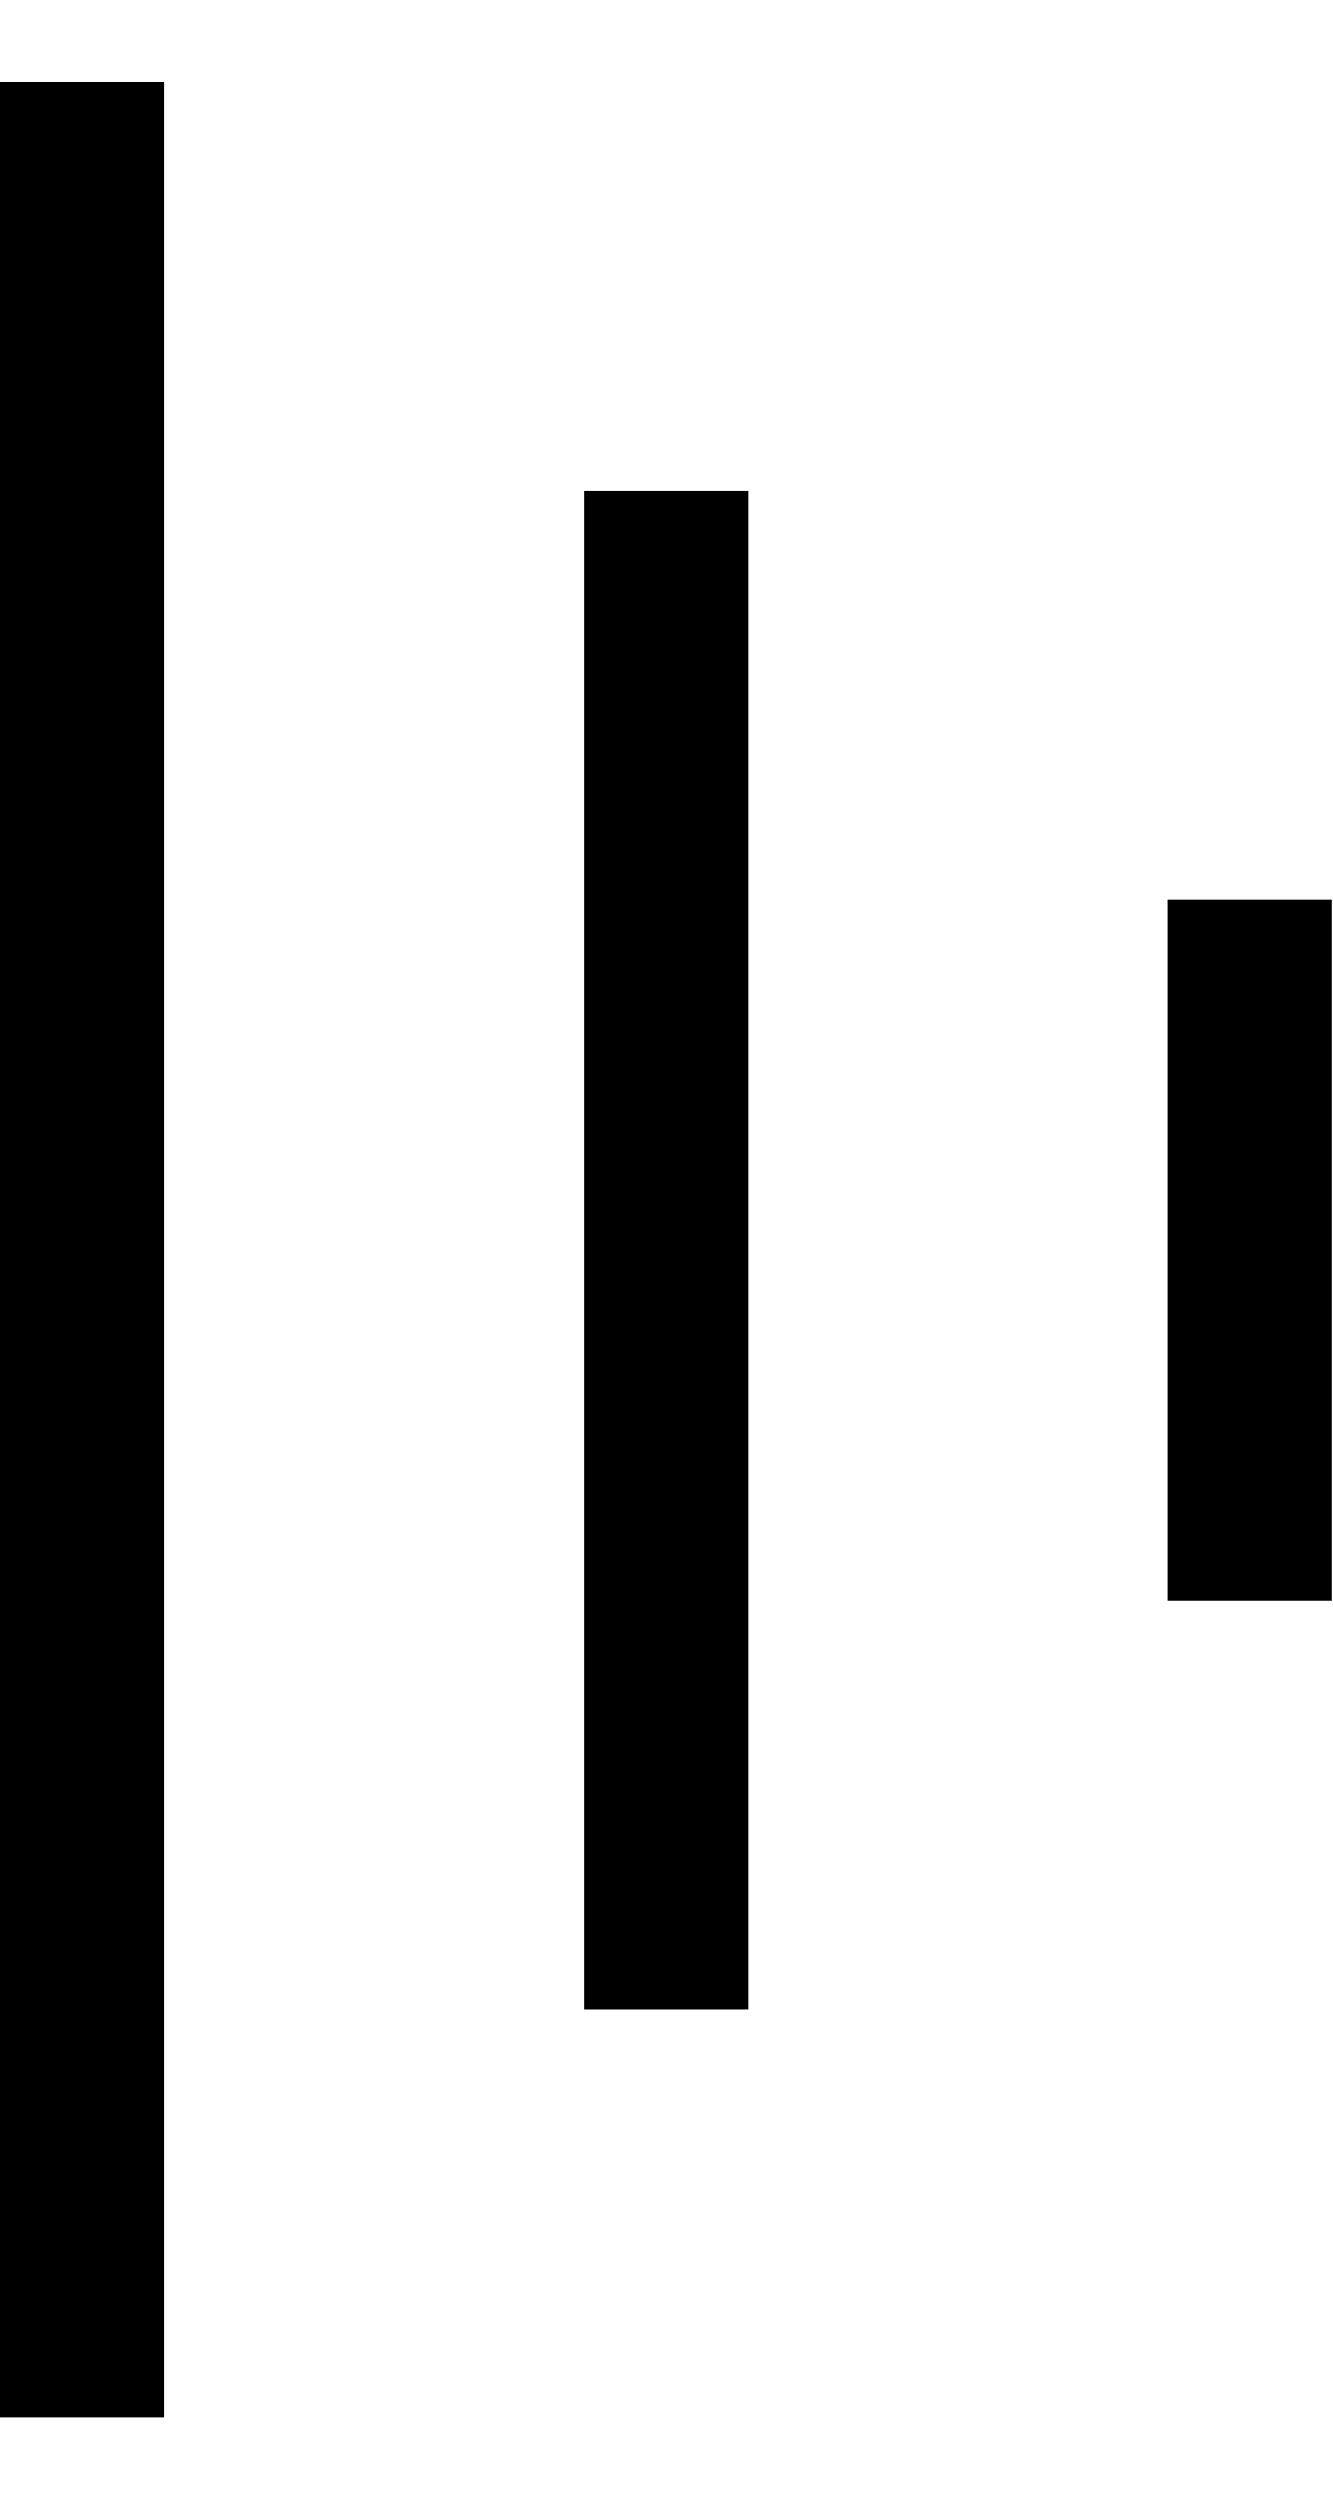
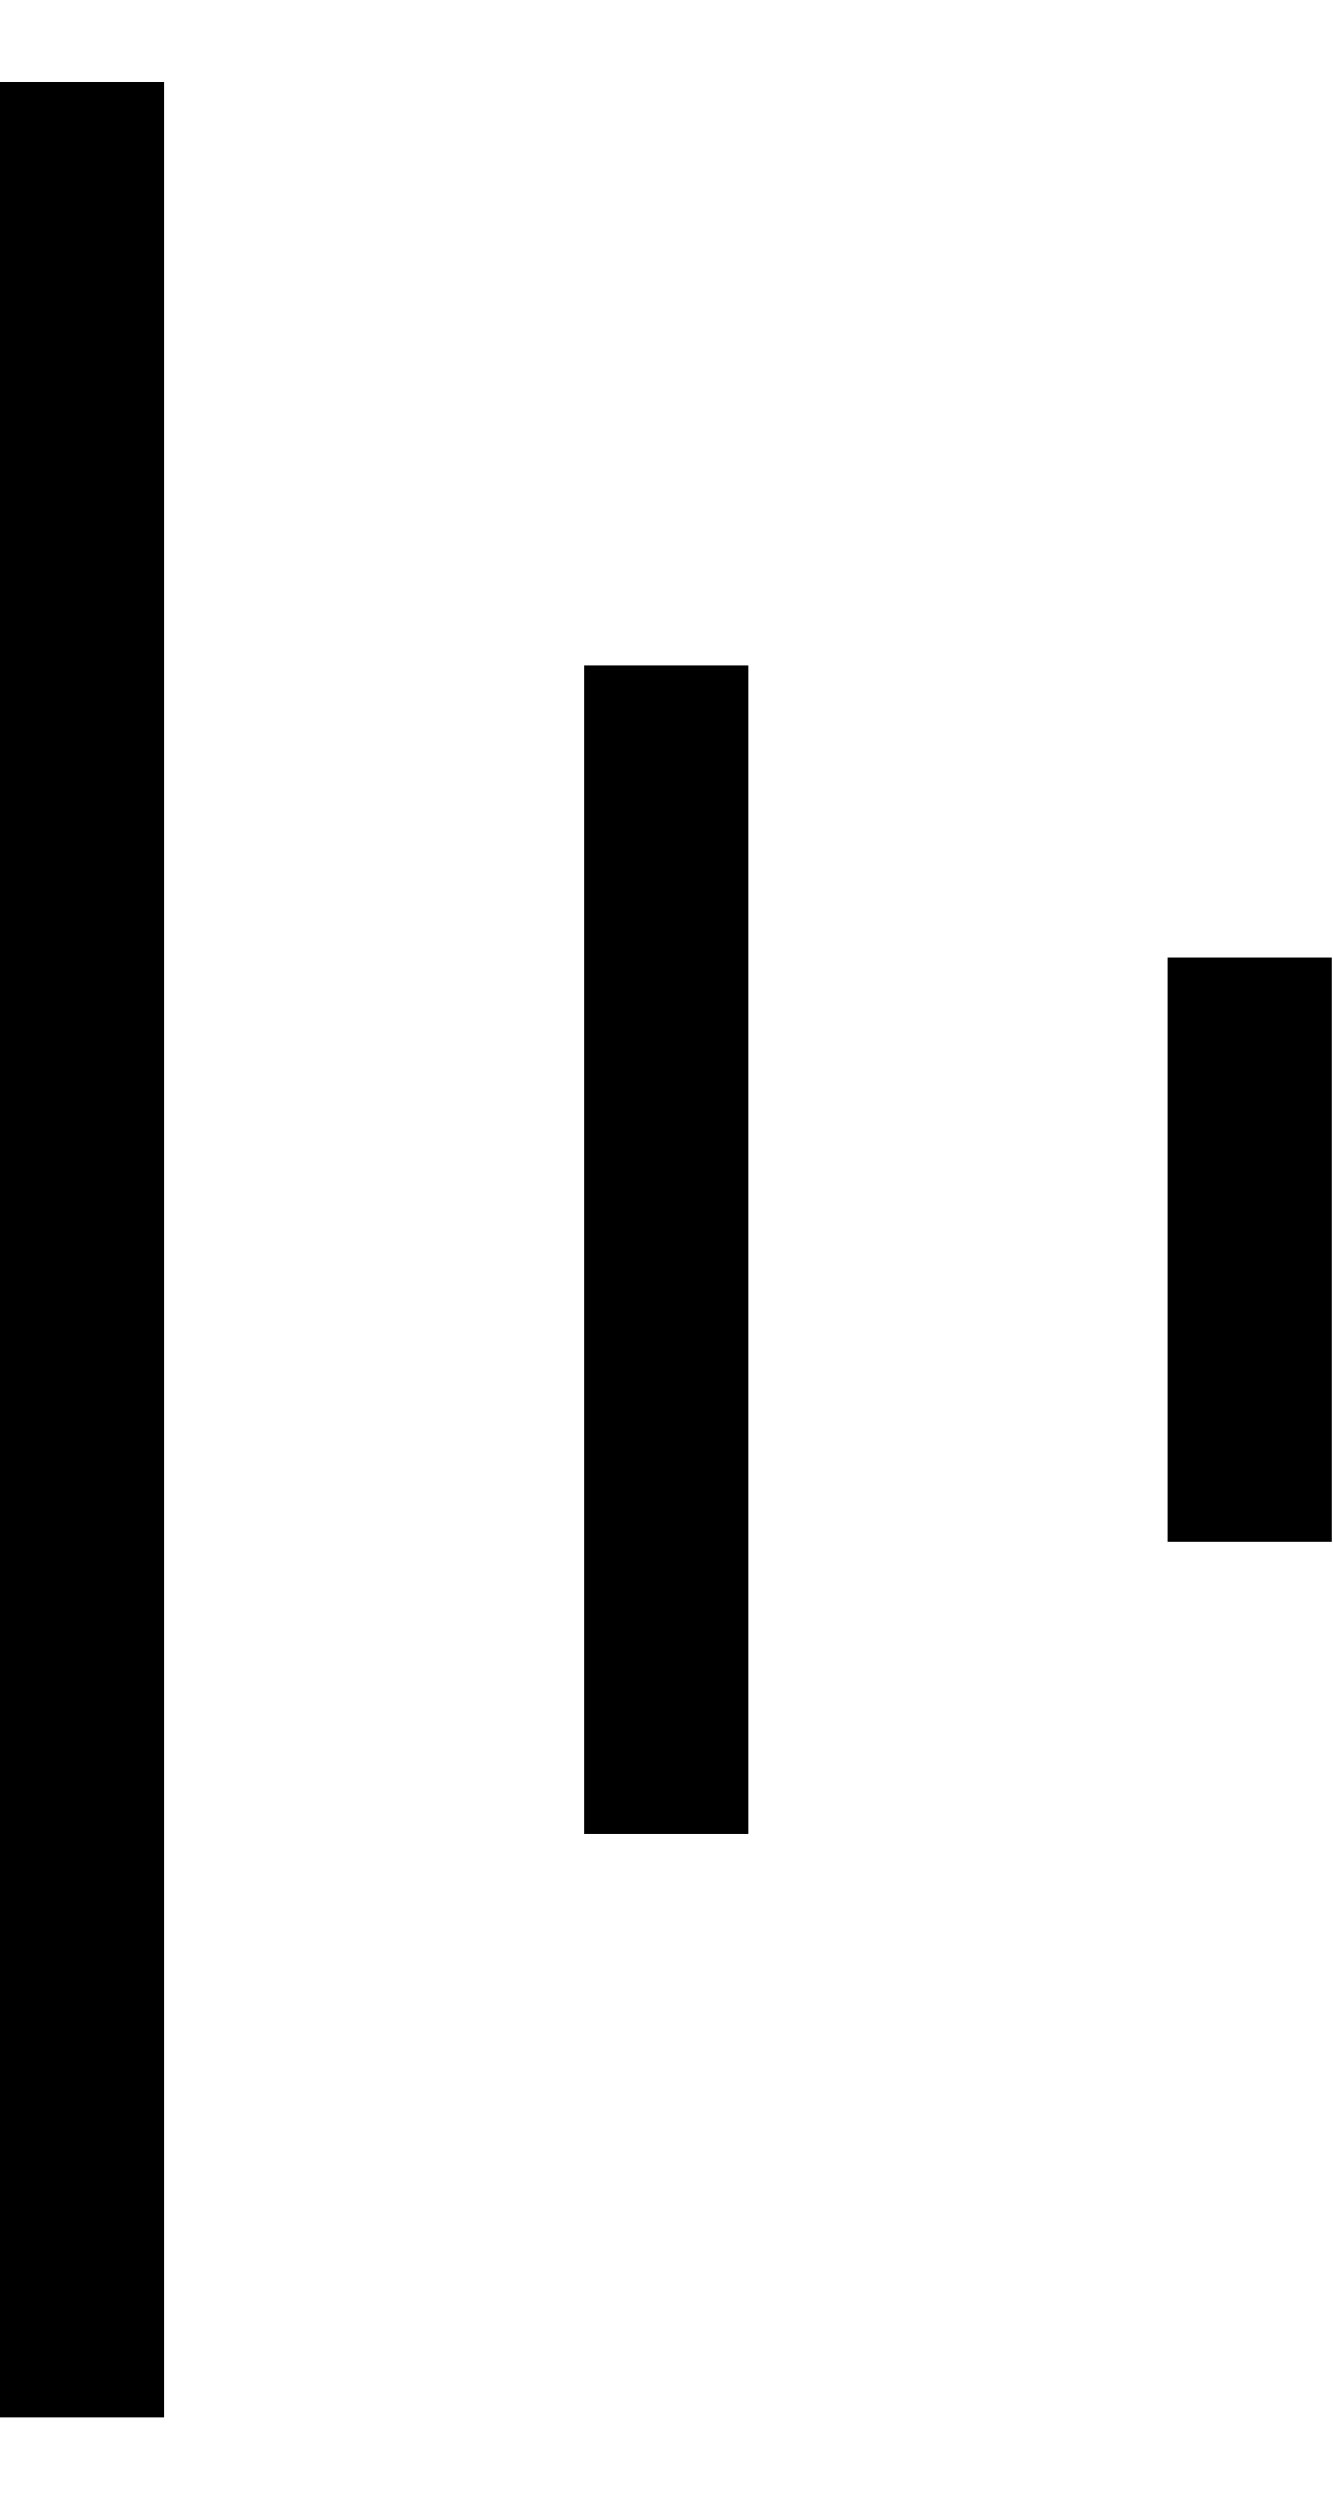
<svg xmlns="http://www.w3.org/2000/svg" width="6.466pt" height="12.135pt" viewBox="0 0 6.466 12.135">
  <defs>
    <clipPath id="clip-0">
      <path clip-rule="nonzero" d="M 0 0 L 1 0 L 1 12.137 L 0 12.137 Z M 0 0 " />
    </clipPath>
    <clipPath id="clip-1">
-       <path clip-rule="nonzero" d="M 5 3 L 6.465 3 L 6.465 9 L 5 9 Z M 5 3 " />
+       <path clip-rule="nonzero" d="M 5 4 L 6.465 4 L 6.465 8 L 5 8 Z M 5 4 " />
    </clipPath>
  </defs>
  <g clip-path="url(#clip-0)">
    <path fill="none" stroke-width="0.797" stroke-linecap="butt" stroke-linejoin="miter" stroke="rgb(0%, 0%, 0%)" stroke-opacity="1" stroke-miterlimit="10" d="M 0 -5.667 L 0 5.669 " transform="matrix(1, 0, 0, -1, 0.398, 6.067)" />
  </g>
-   <path fill="none" stroke-width="0.797" stroke-linecap="butt" stroke-linejoin="miter" stroke="rgb(0%, 0%, 0%)" stroke-opacity="1" stroke-miterlimit="10" d="M 2.836 -3.687 L 2.836 3.684 " transform="matrix(1, 0, 0, -1, 0.398, 6.067)" />
+   <path fill="none" stroke-width="0.797" stroke-linecap="butt" stroke-linejoin="miter" stroke="rgb(0%, 0%, 0%)" stroke-opacity="1" stroke-miterlimit="10" d="M 2.836 -2.835 L 2.836 2.837 " transform="matrix(1, 0, 0, -1, 0.398, 6.067)" />
  <g clip-path="url(#clip-1)">
-     <path fill="none" stroke-width="0.797" stroke-linecap="butt" stroke-linejoin="miter" stroke="rgb(0%, 0%, 0%)" stroke-opacity="1" stroke-miterlimit="10" d="M 5.668 -1.703 L 5.668 1.7 " transform="matrix(1, 0, 0, -1, 0.398, 6.067)" />
+     <path fill="none" stroke-width="0.797" stroke-linecap="butt" stroke-linejoin="miter" stroke="rgb(0%, 0%, 0%)" stroke-opacity="1" stroke-miterlimit="10" d="M 5.668 -1.417 L 5.668 1.419 " transform="matrix(1, 0, 0, -1, 0.398, 6.067)" />
  </g>
</svg>
